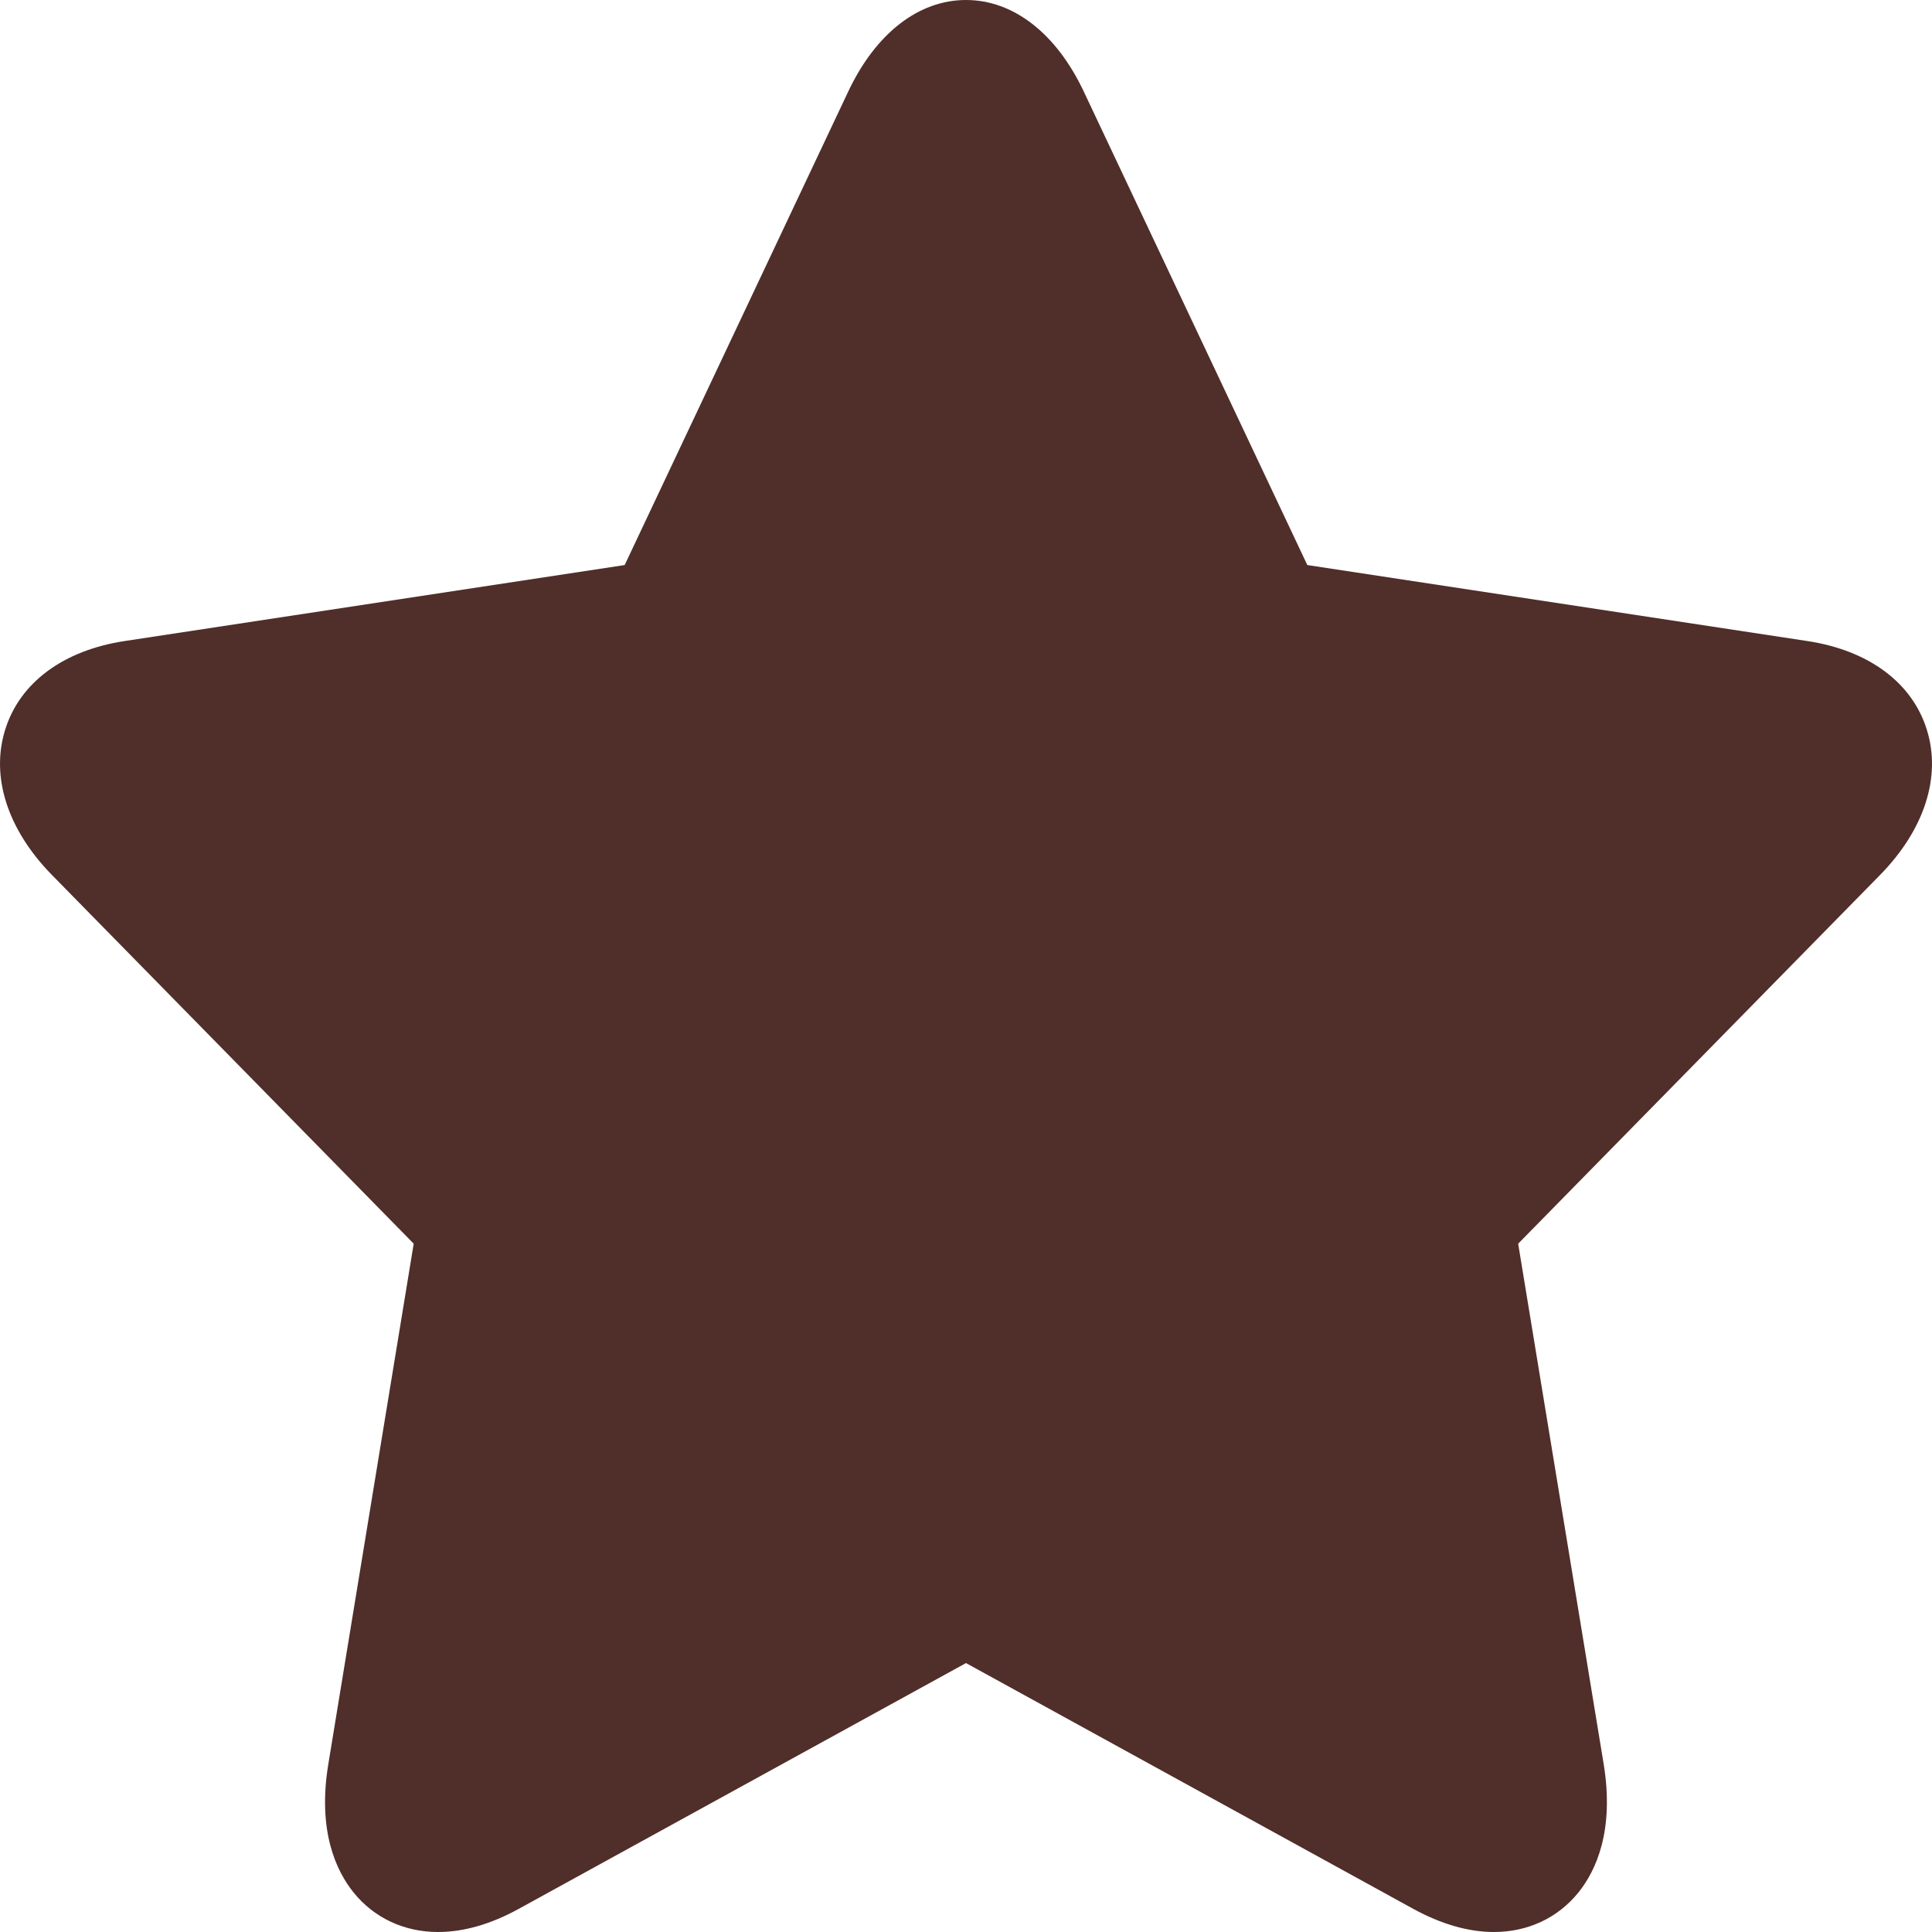
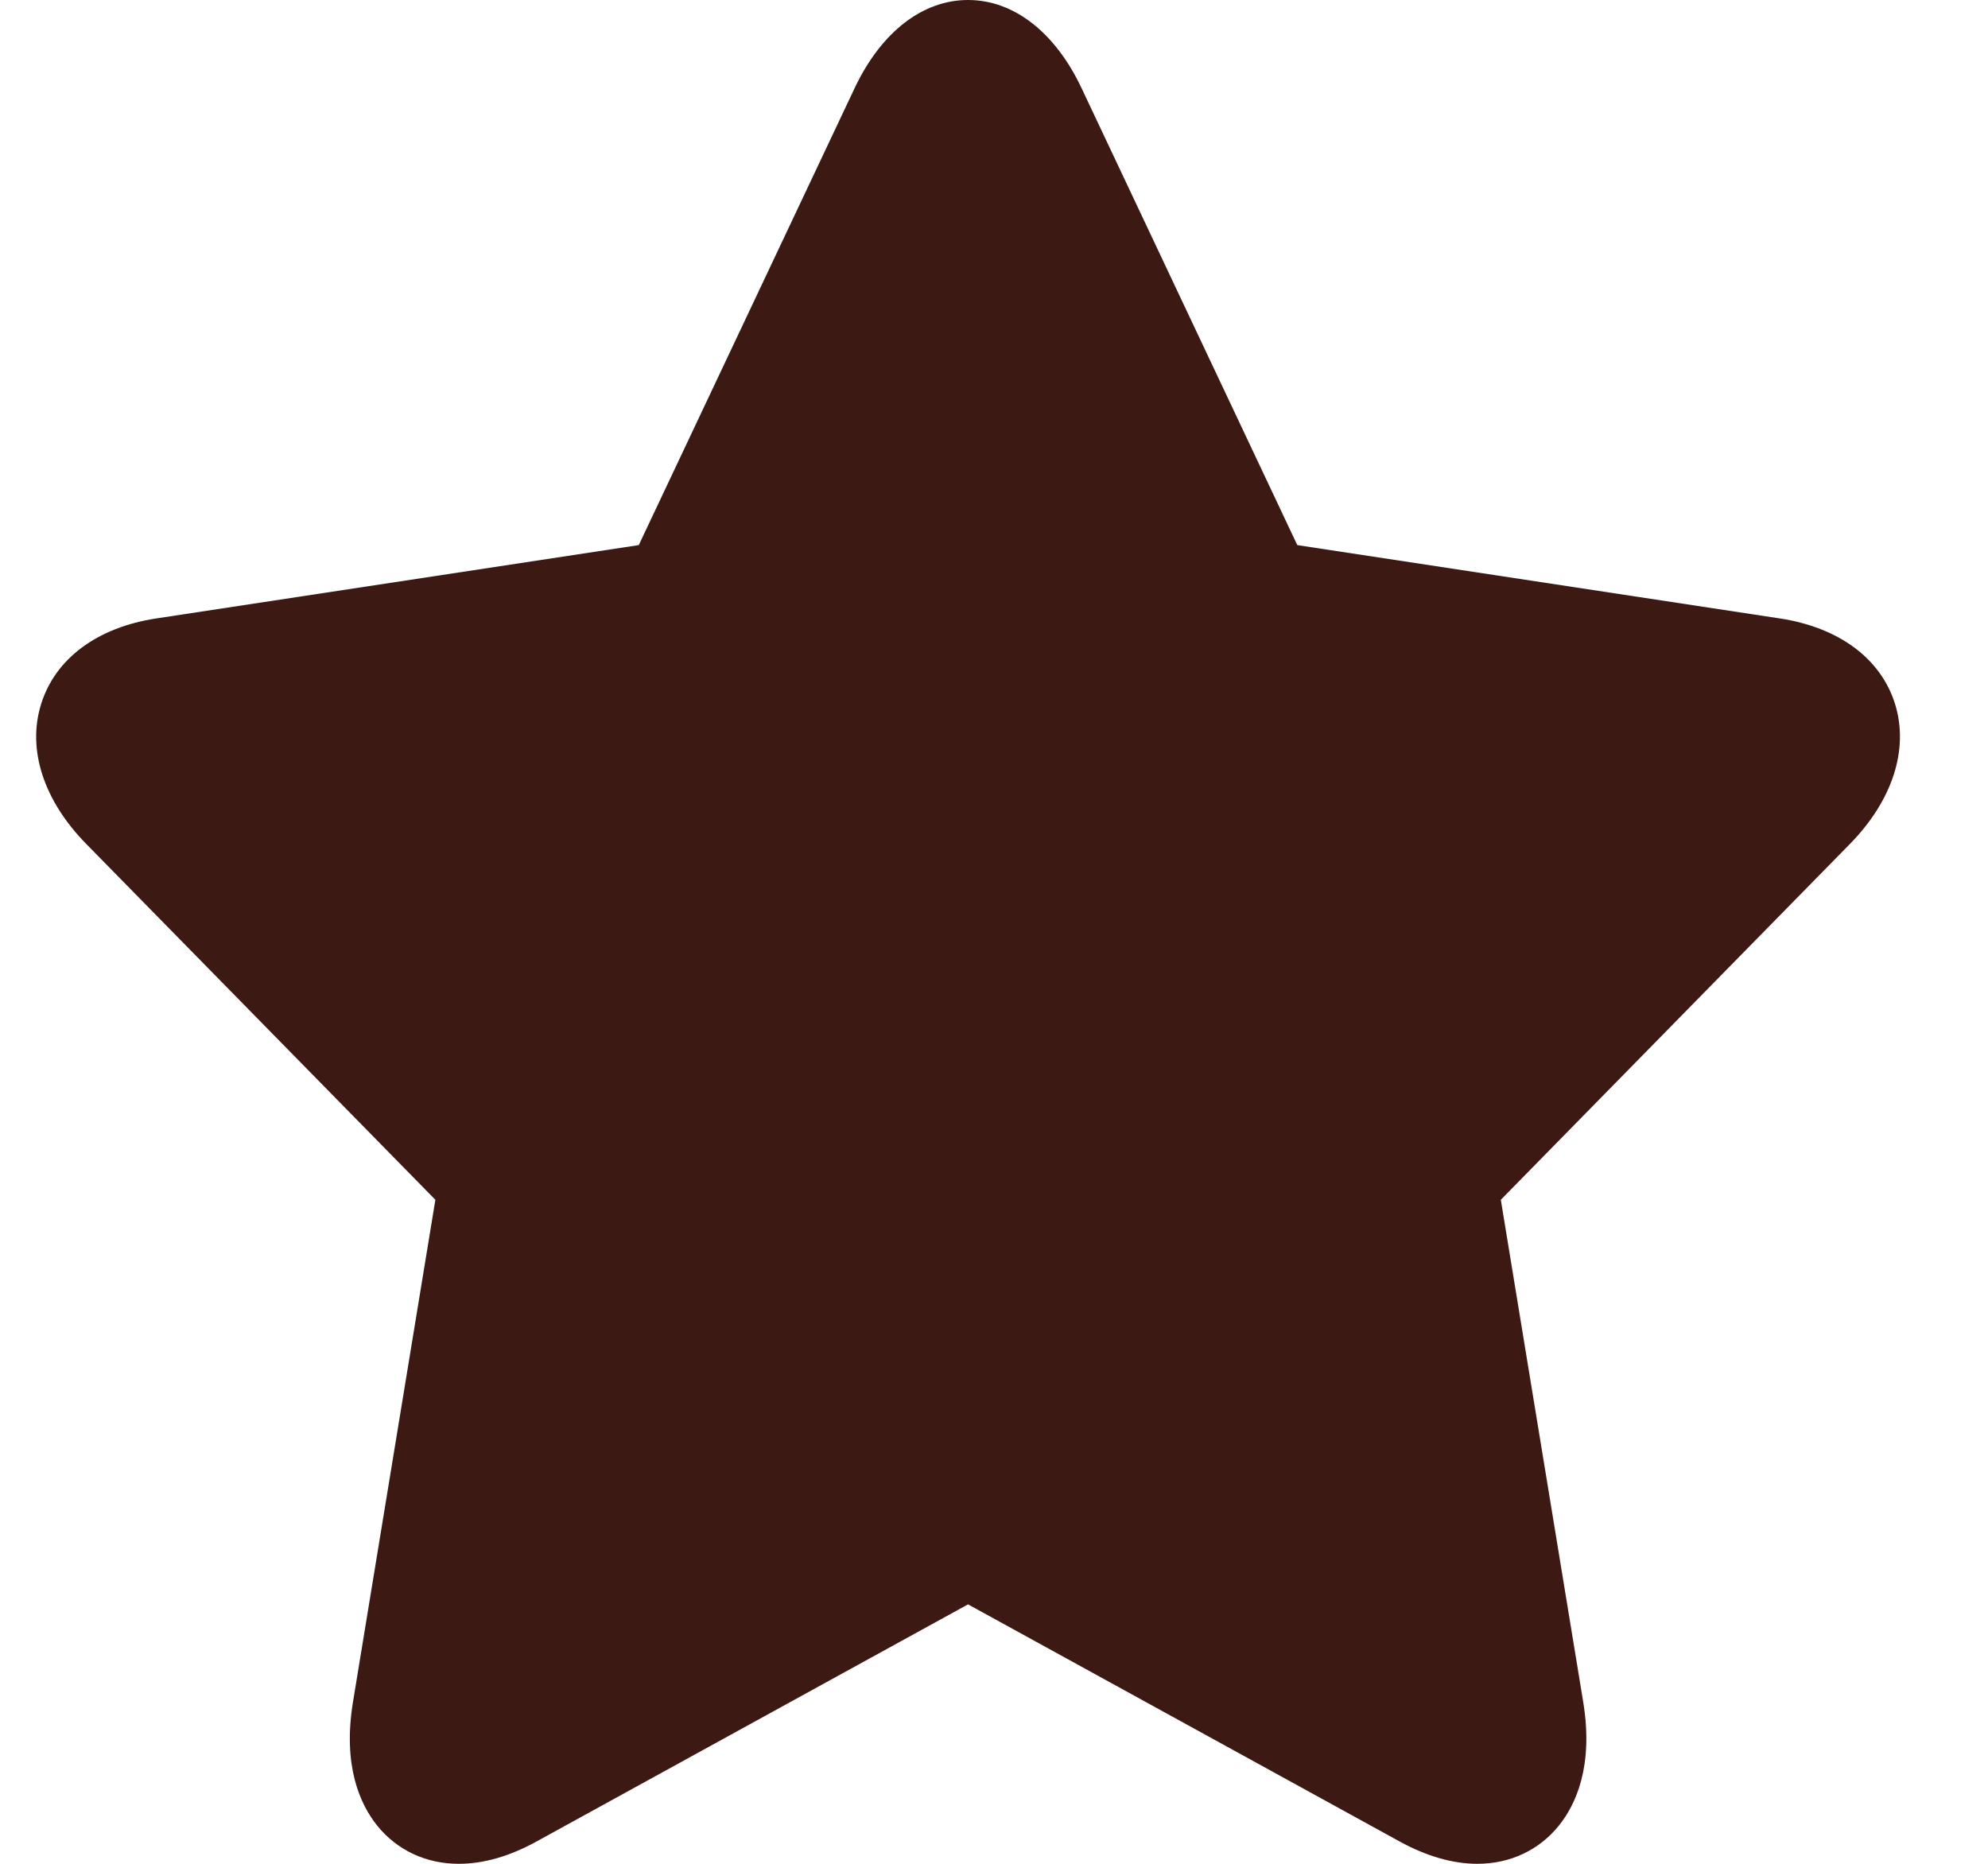
- <svg xmlns="http://www.w3.org/2000/svg" width="15" height="15" viewBox="0 0 15 15" fill="none">
-   <path d="M0.04 5.666C0.153 5.3 0.492 5.049 0.968 4.977L4.85 4.387L6.586 0.71C6.799 0.259 7.132 0 7.5 0C7.868 0 8.201 0.259 8.414 0.71L10.15 4.387L14.032 4.977C14.508 5.049 14.847 5.3 14.96 5.666C15.074 6.031 14.941 6.442 14.597 6.793L11.787 9.656L12.451 13.697C12.535 14.214 12.391 14.524 12.255 14.693C12.095 14.891 11.862 15 11.599 15C11.4 15 11.19 14.939 10.972 14.82L7.5 12.912L4.028 14.82C3.81 14.94 3.599 15 3.401 15H3.401C3.138 15 2.905 14.891 2.745 14.693C2.609 14.524 2.464 14.214 2.549 13.697L3.212 9.656L0.403 6.793C0.059 6.442 -0.074 6.031 0.04 5.666Z" fill="#502E29" />
+ <svg xmlns="http://www.w3.org/2000/svg" width="16" height="15" viewBox="0 0 16 15" fill="none">
+   <path d="M0.331 5.666C0.445 5.3 0.783 5.049 1.259 4.977L5.141 4.387L6.878 0.71C7.091 0.259 7.424 0 7.791 0C8.159 0 8.492 0.259 8.705 0.71L10.441 4.387L14.323 4.977C14.8 5.049 15.138 5.3 15.252 5.666C15.365 6.031 15.232 6.442 14.888 6.793L12.079 9.656L12.742 13.697C12.827 14.214 12.682 14.524 12.546 14.693C12.386 14.891 12.153 15 11.89 15C11.692 15 11.481 14.939 11.264 14.82L7.791 12.912L4.319 14.82C4.101 14.94 3.891 15 3.693 15H3.692C3.429 15 3.196 14.891 3.036 14.693C2.9 14.524 2.756 14.214 2.841 13.697L3.504 9.656L0.695 6.793C0.35 6.442 0.217 6.031 0.331 5.666Z" fill="#3C1913" />
</svg>
